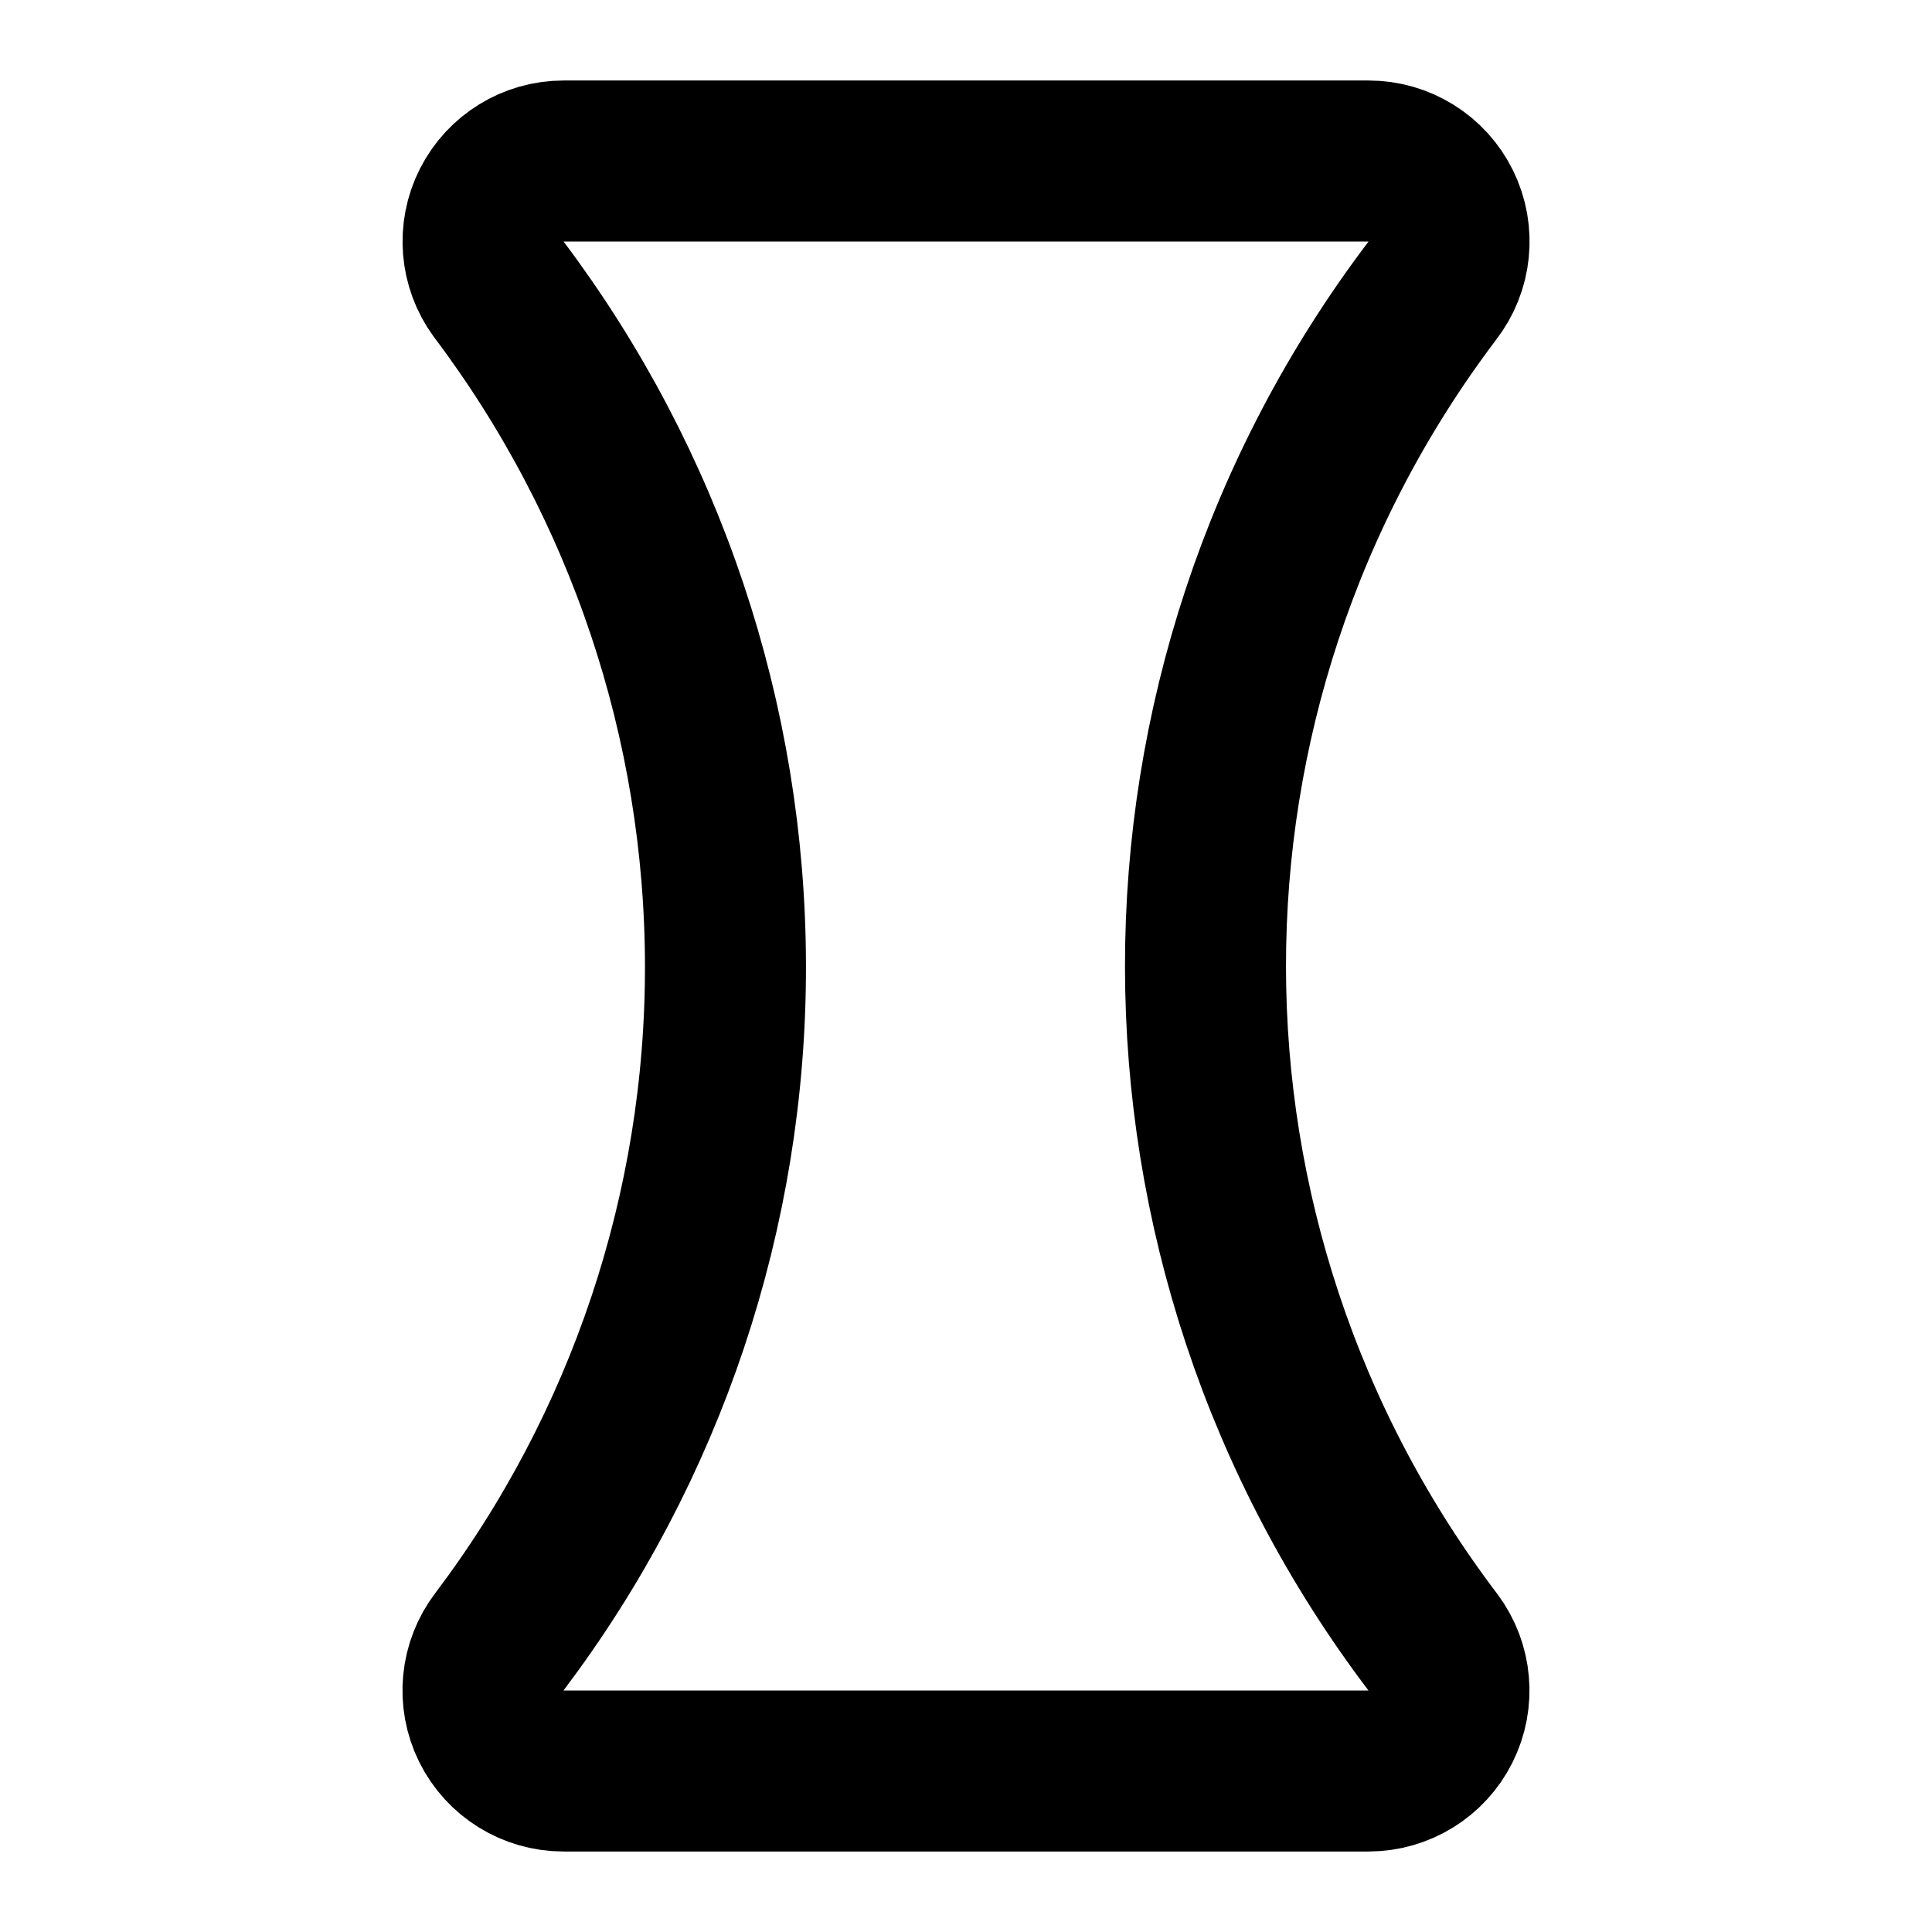
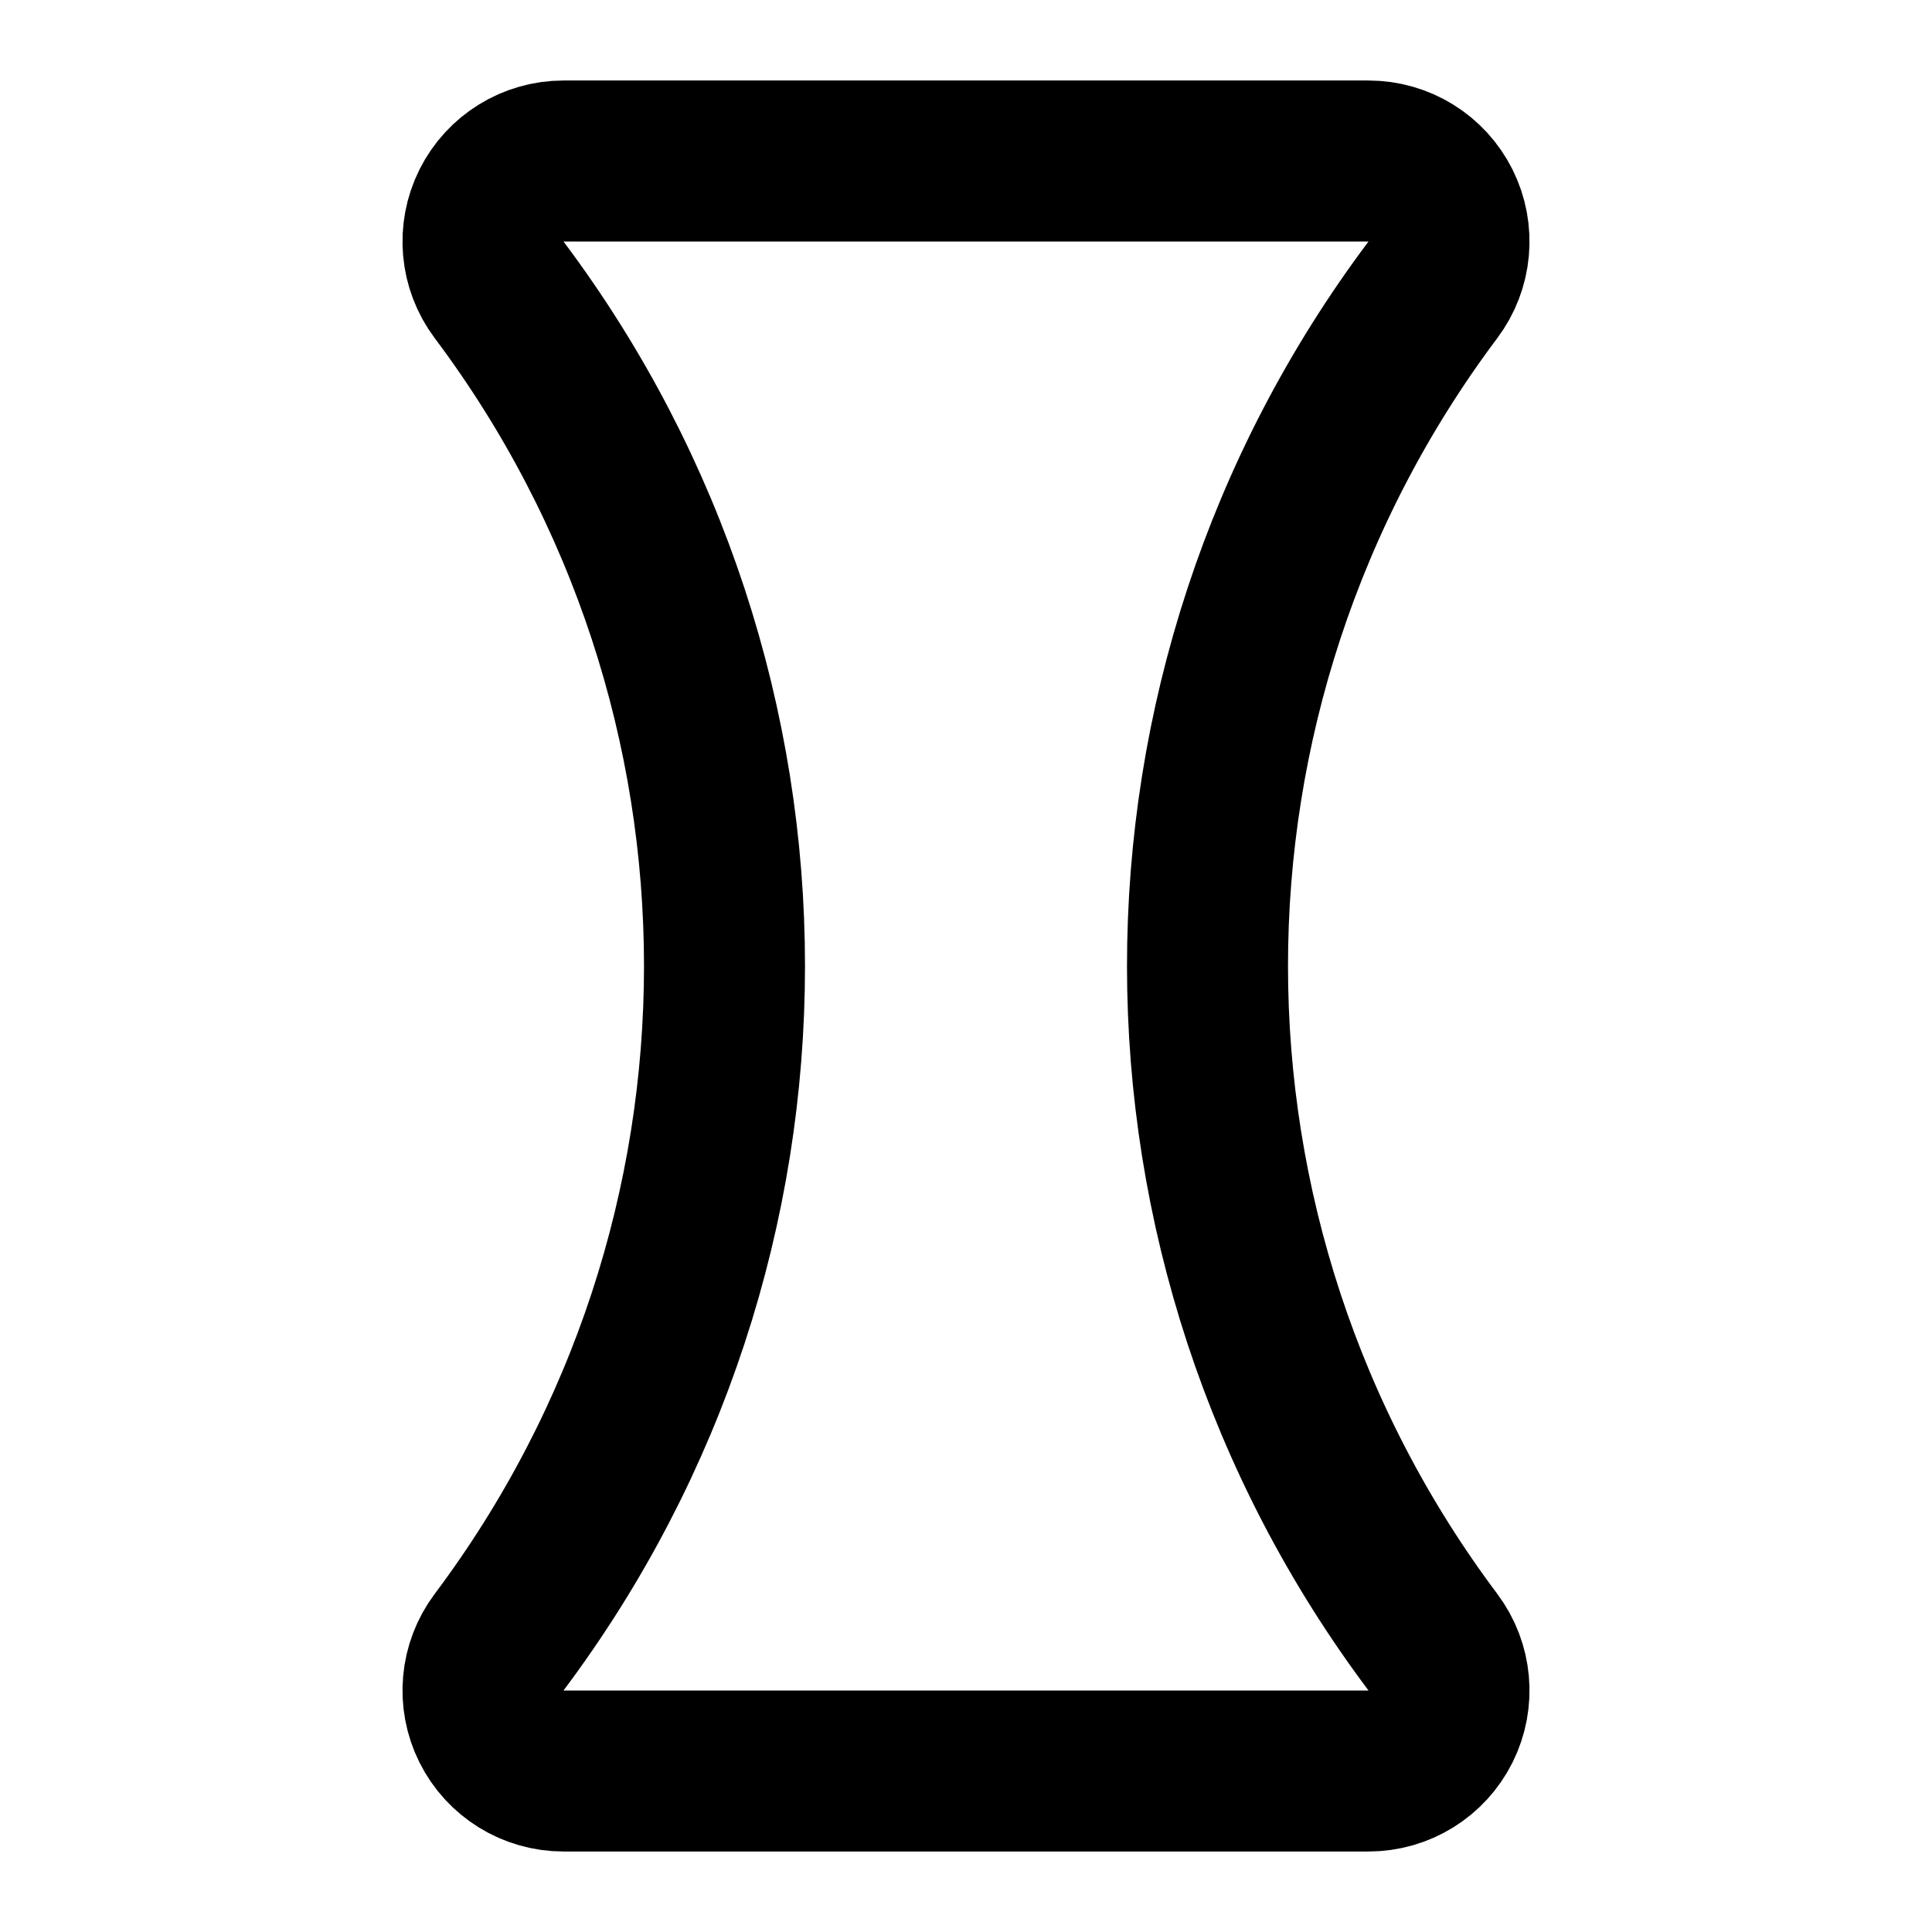
<svg xmlns="http://www.w3.org/2000/svg" width="24" height="24" viewBox="0 0 24 24" fill="none" stroke="currentColor" stroke-width="2" stroke-linecap="round" stroke-linejoin="round">
-   <path d="M7 2a1 1 0 0 0-.806 1.591A14 14 0 0 1 9.012 12a13.9 13.9 0 0 1-2.807 8.393A1 1 0 0 0 7 22h10a1 1 0 0 0 .802-1.597 13.9 13.9 0 0 1-.011-16.79A1 1 0 0 0 17 2z" />
+   <path d="M7 2a1 1 0 0 0-.8 1.6 14 14 0 0 1 0 16.8A1 1 0 0 0 7 22h10a1 1 0 0 0 .8-1.6 14 14 0 0 1 0-16.8A1 1 0 0 0 17 2z" />
</svg>
